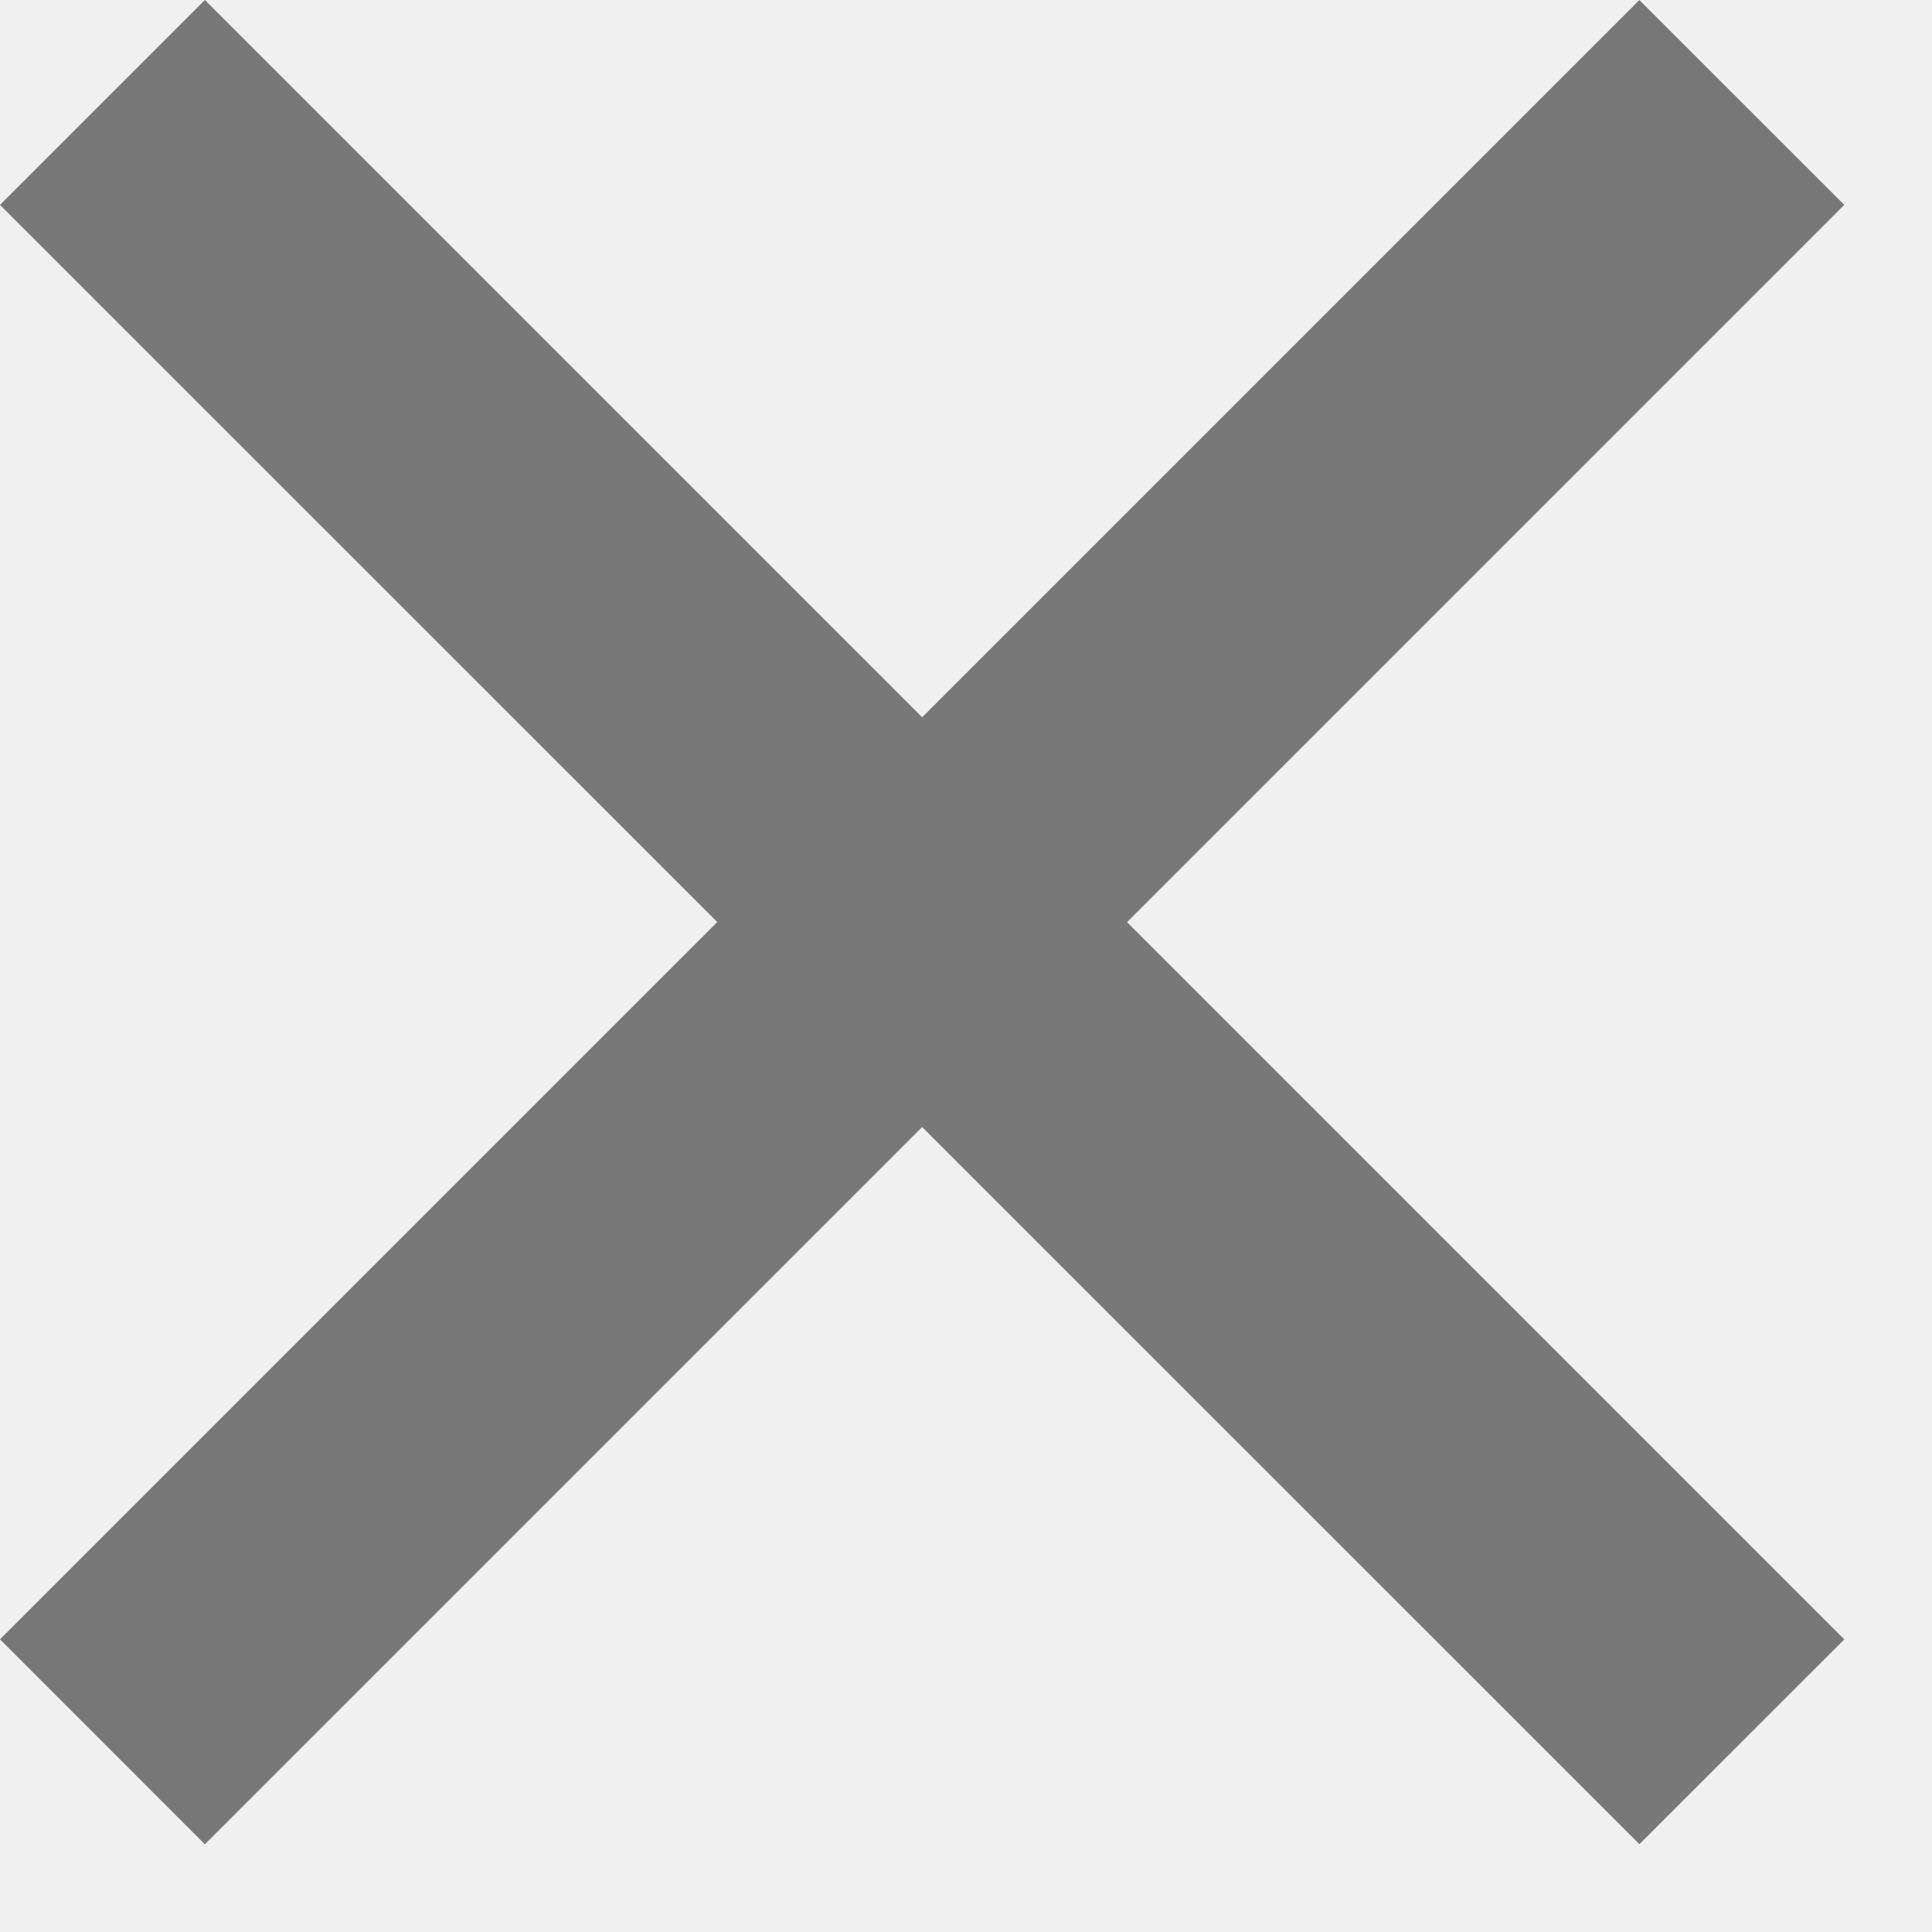
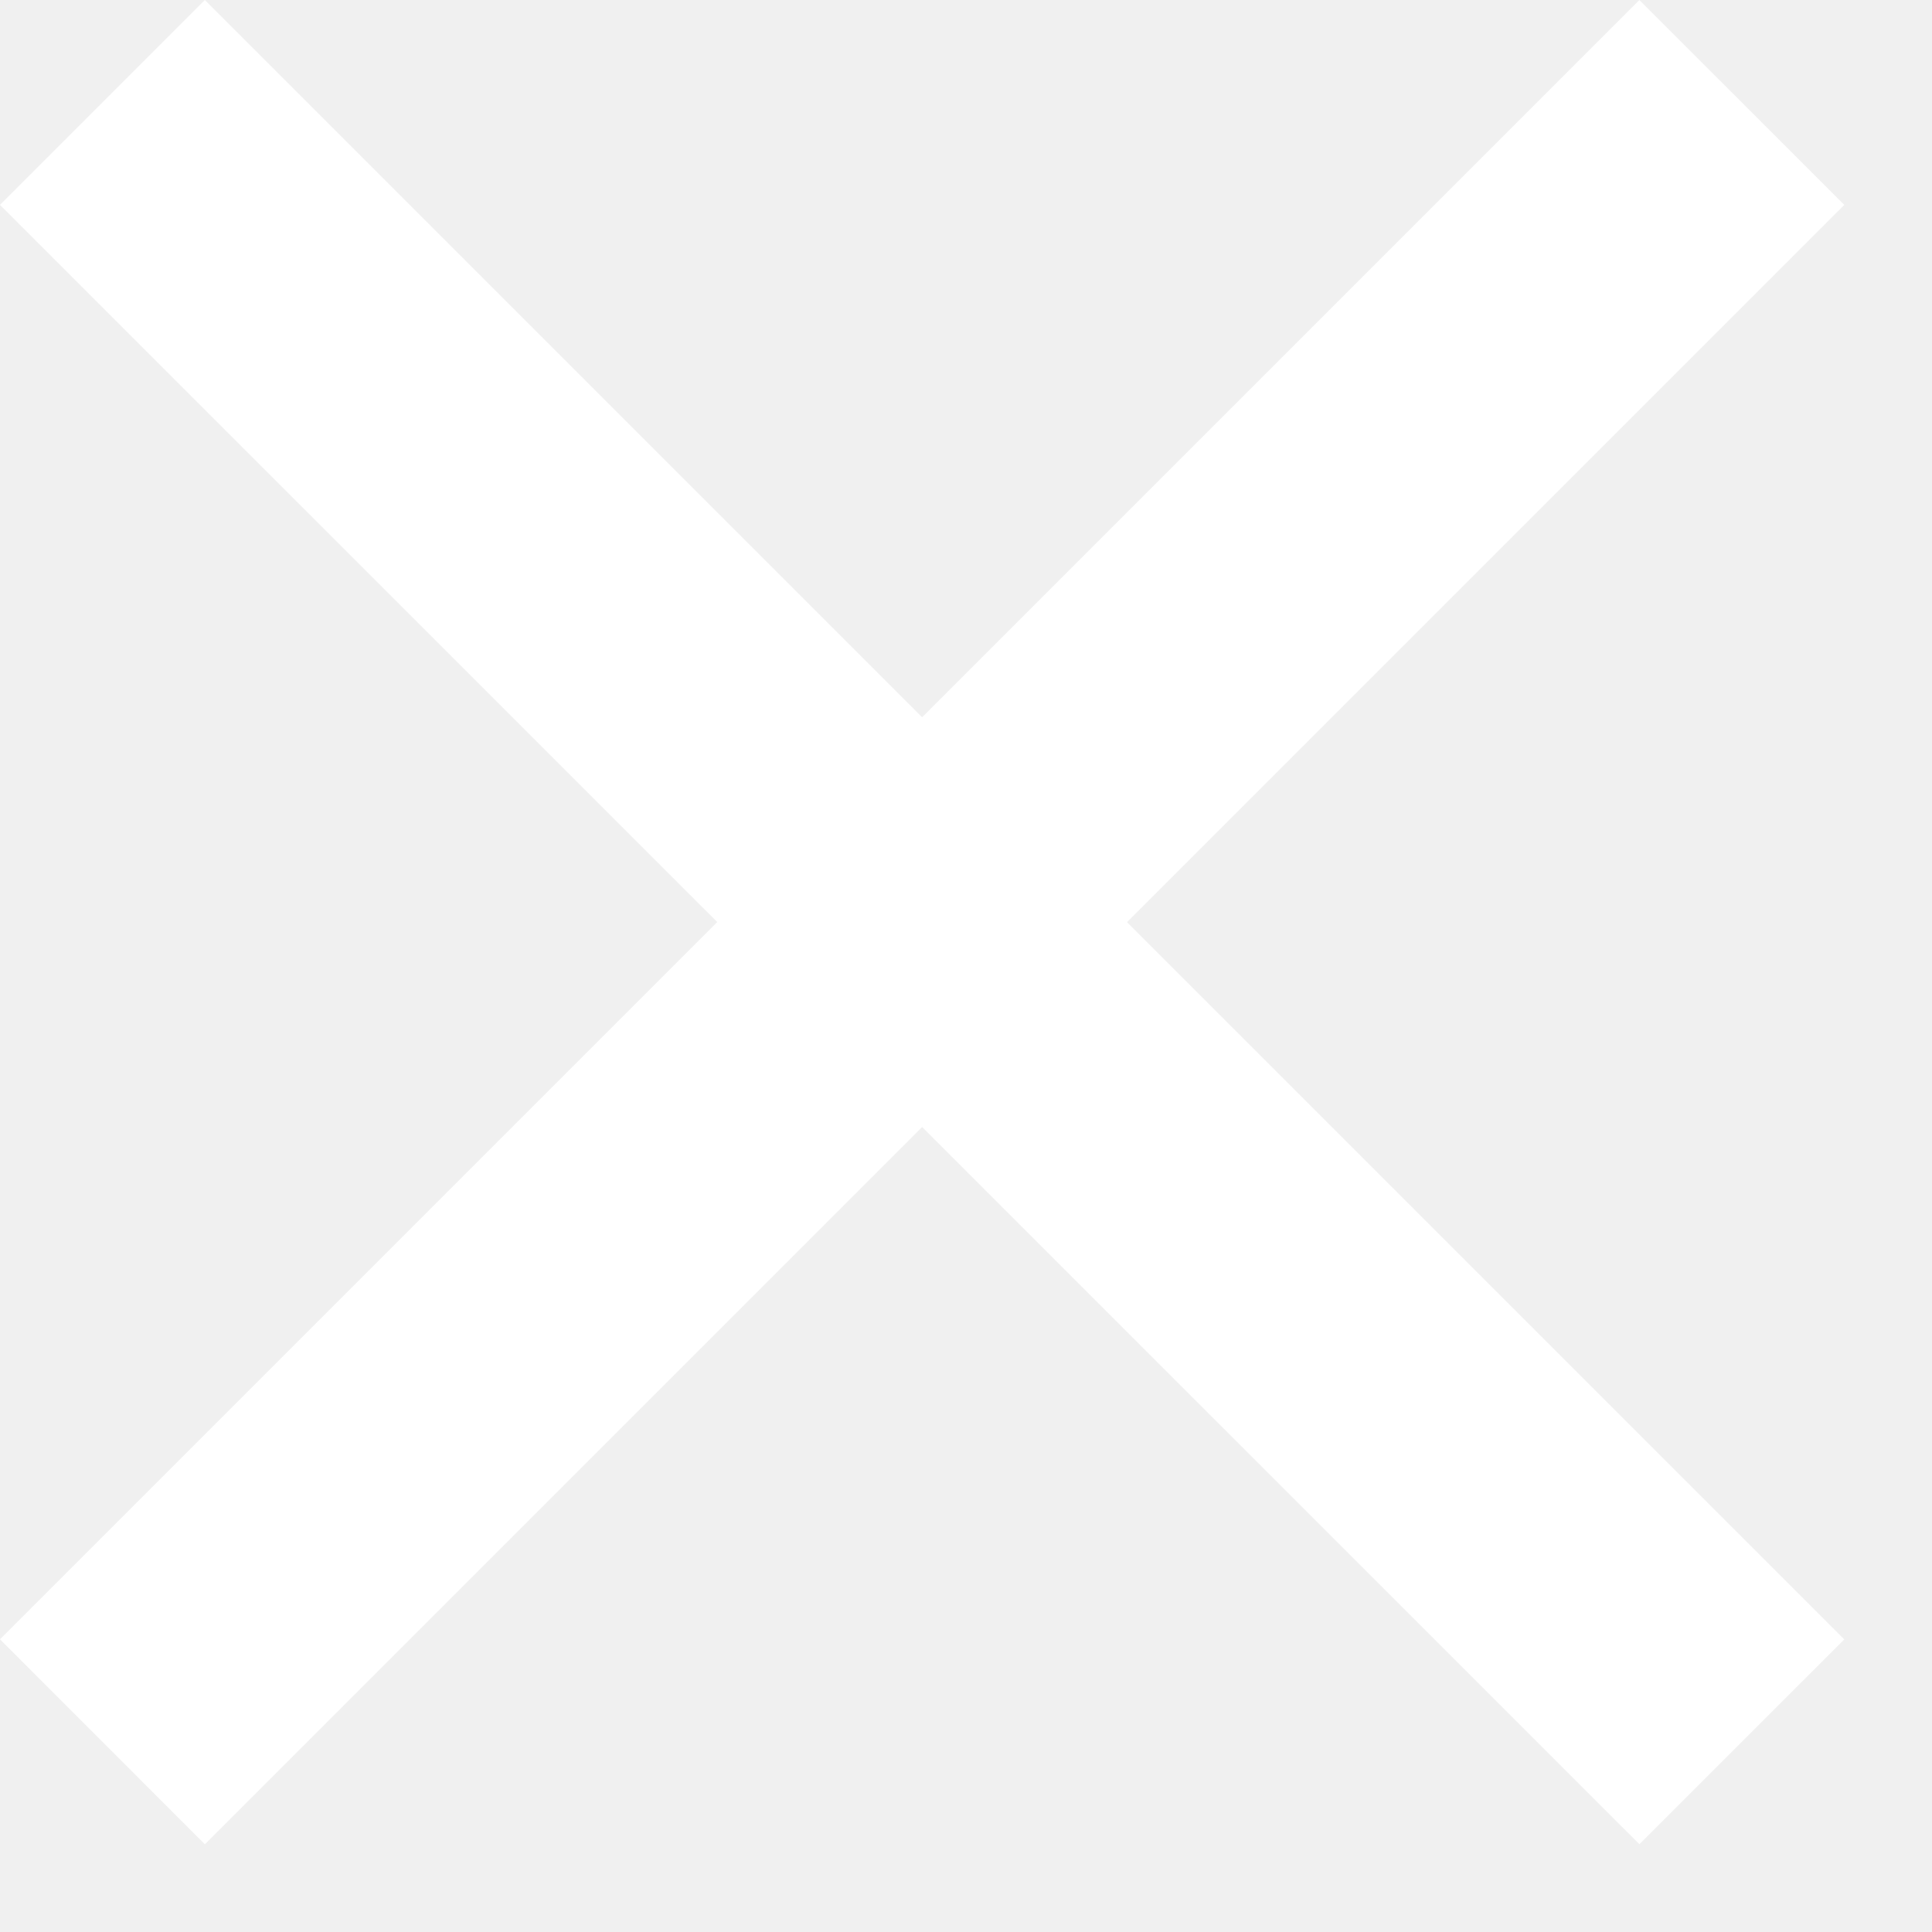
<svg xmlns="http://www.w3.org/2000/svg" width="20" height="20">
-   <path fill="black" fill-rule="black" d="M16.97 0l2.122 2.121-7.425 7.425 7.425 7.425-2.121 2.12-7.425-7.424-7.425 7.425L0 16.97l7.425-7.425L0 2.121 2.121 0l7.425 7.425L16.971 0z" opacity="0.5" />
+   <path fill="white" fill-rule="white" d="M16.97 0l2.122 2.121-7.425 7.425 7.425 7.425-2.121 2.12-7.425-7.424-7.425 7.425L0 16.97l7.425-7.425L0 2.121 2.121 0l7.425 7.425L16.971 0z" opacity="1" />
</svg>
